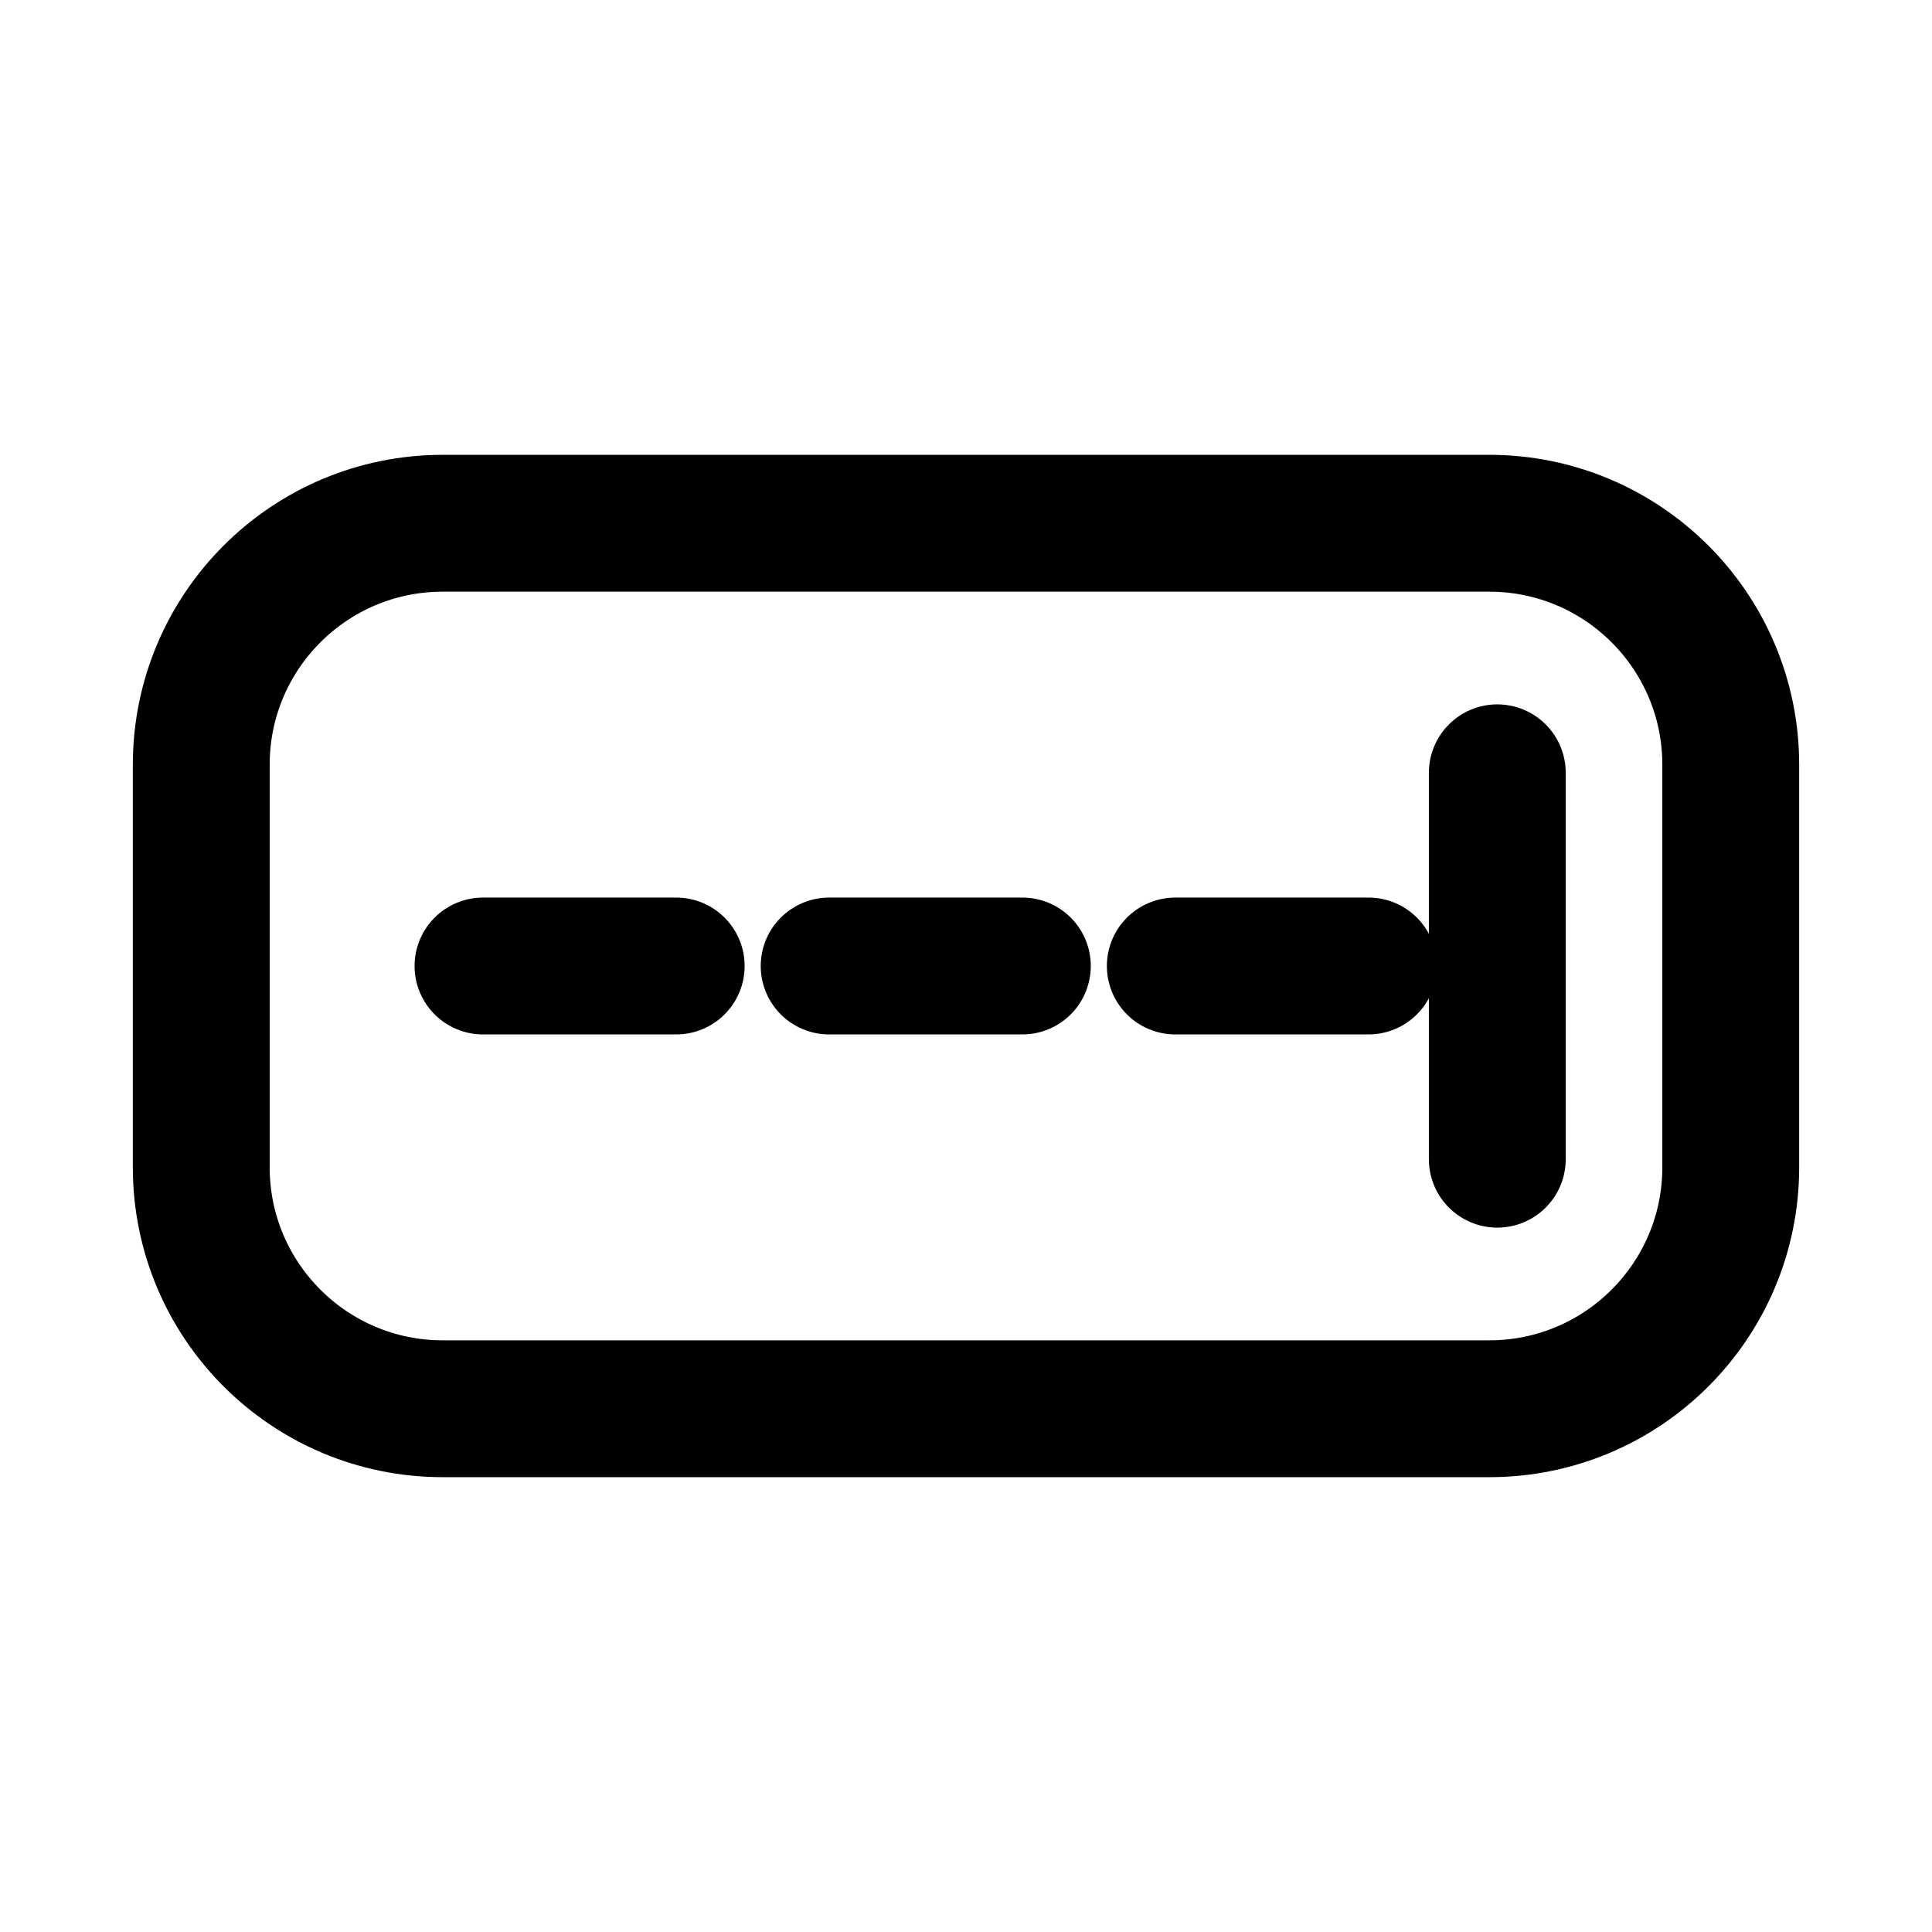
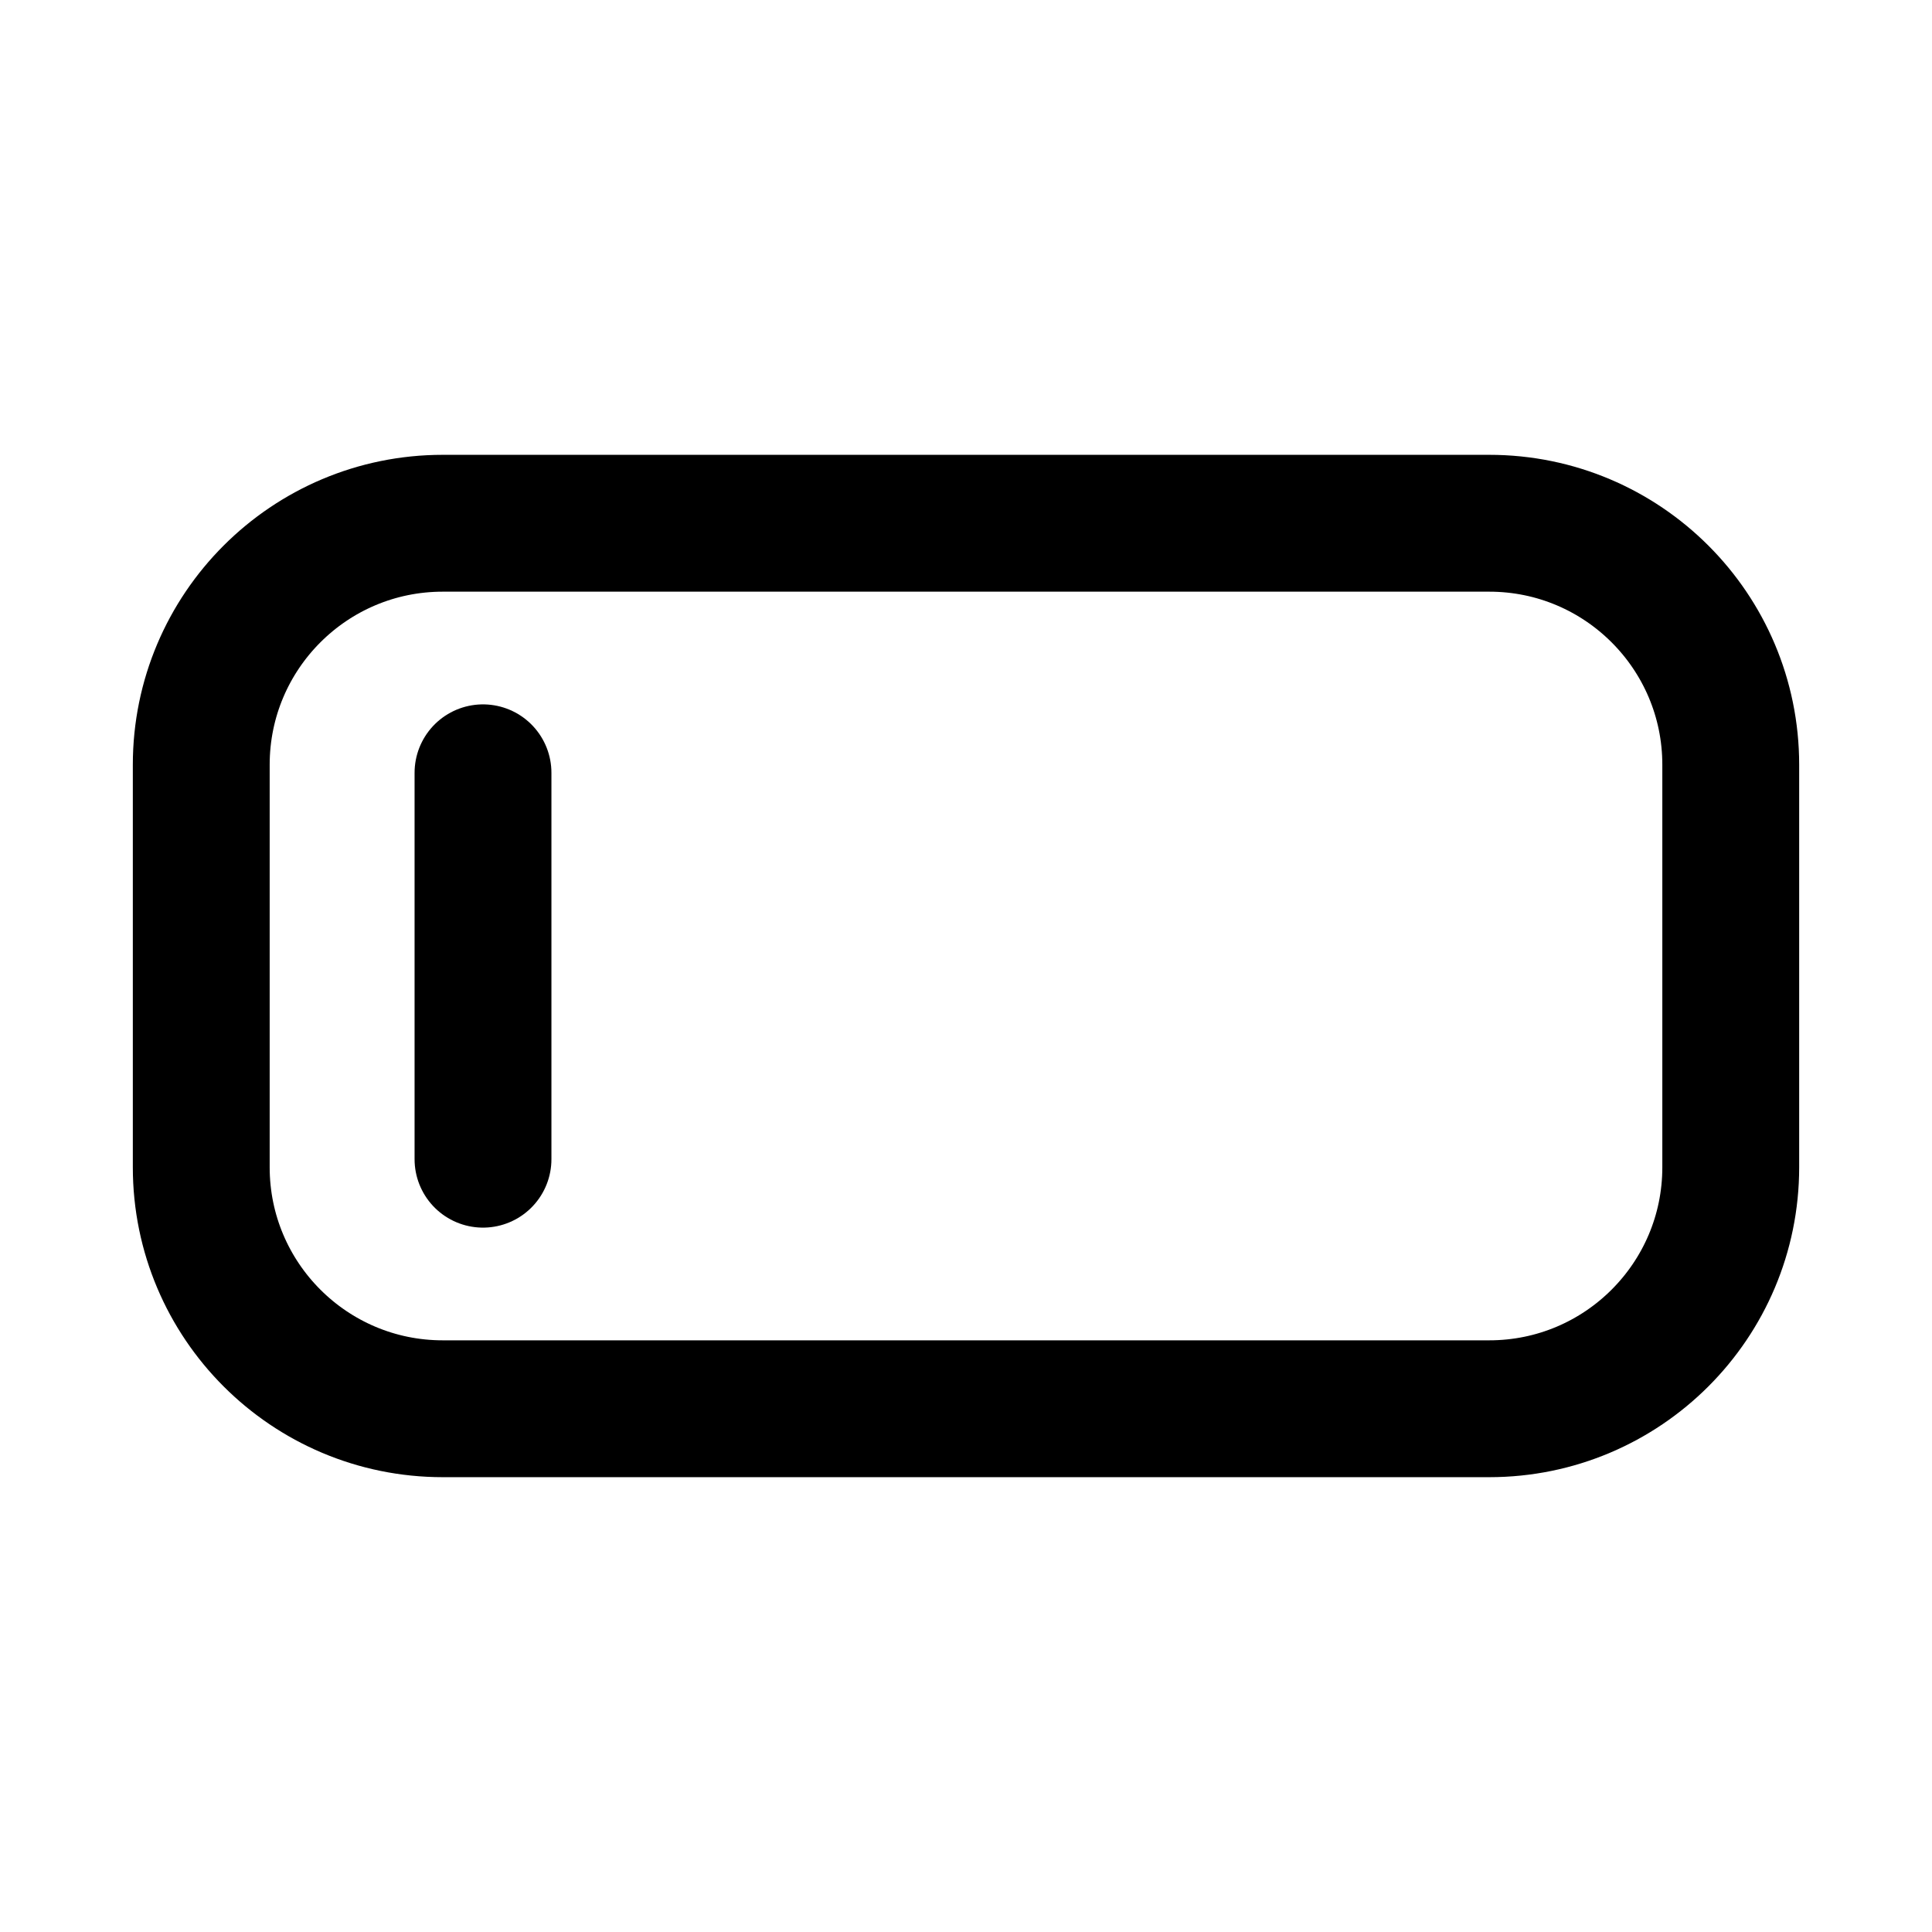
<svg xmlns="http://www.w3.org/2000/svg" viewBox="0 0 24 24" fill="none" stroke="currentColor" stroke-width="1.7" stroke-linecap="round" stroke-linejoin="round">
  <g class="anim-type">
    <rect x="2.5" y="6.5" width="19" height="11" rx="3" />
-     <path class="type-char" d="M6 12h2.4" />
-     <path class="type-char" d="M10.3 12h2.4" />
-     <path class="type-char" d="M14.6 12h2.4" />
-     <path class="type-caret" d="M18.6 9.6v4.8" />
+     <path class="type-char" d="M6 12h2.4" opacity="0" />
+     <path class="type-char" d="M10.3 12h2.4" opacity="0" />
+     <path class="type-char" d="M14.6 12h2.4" opacity="0" />
+     <path class="type-caret" d="M6 9.6v4.8" />
  </g>
</svg>
